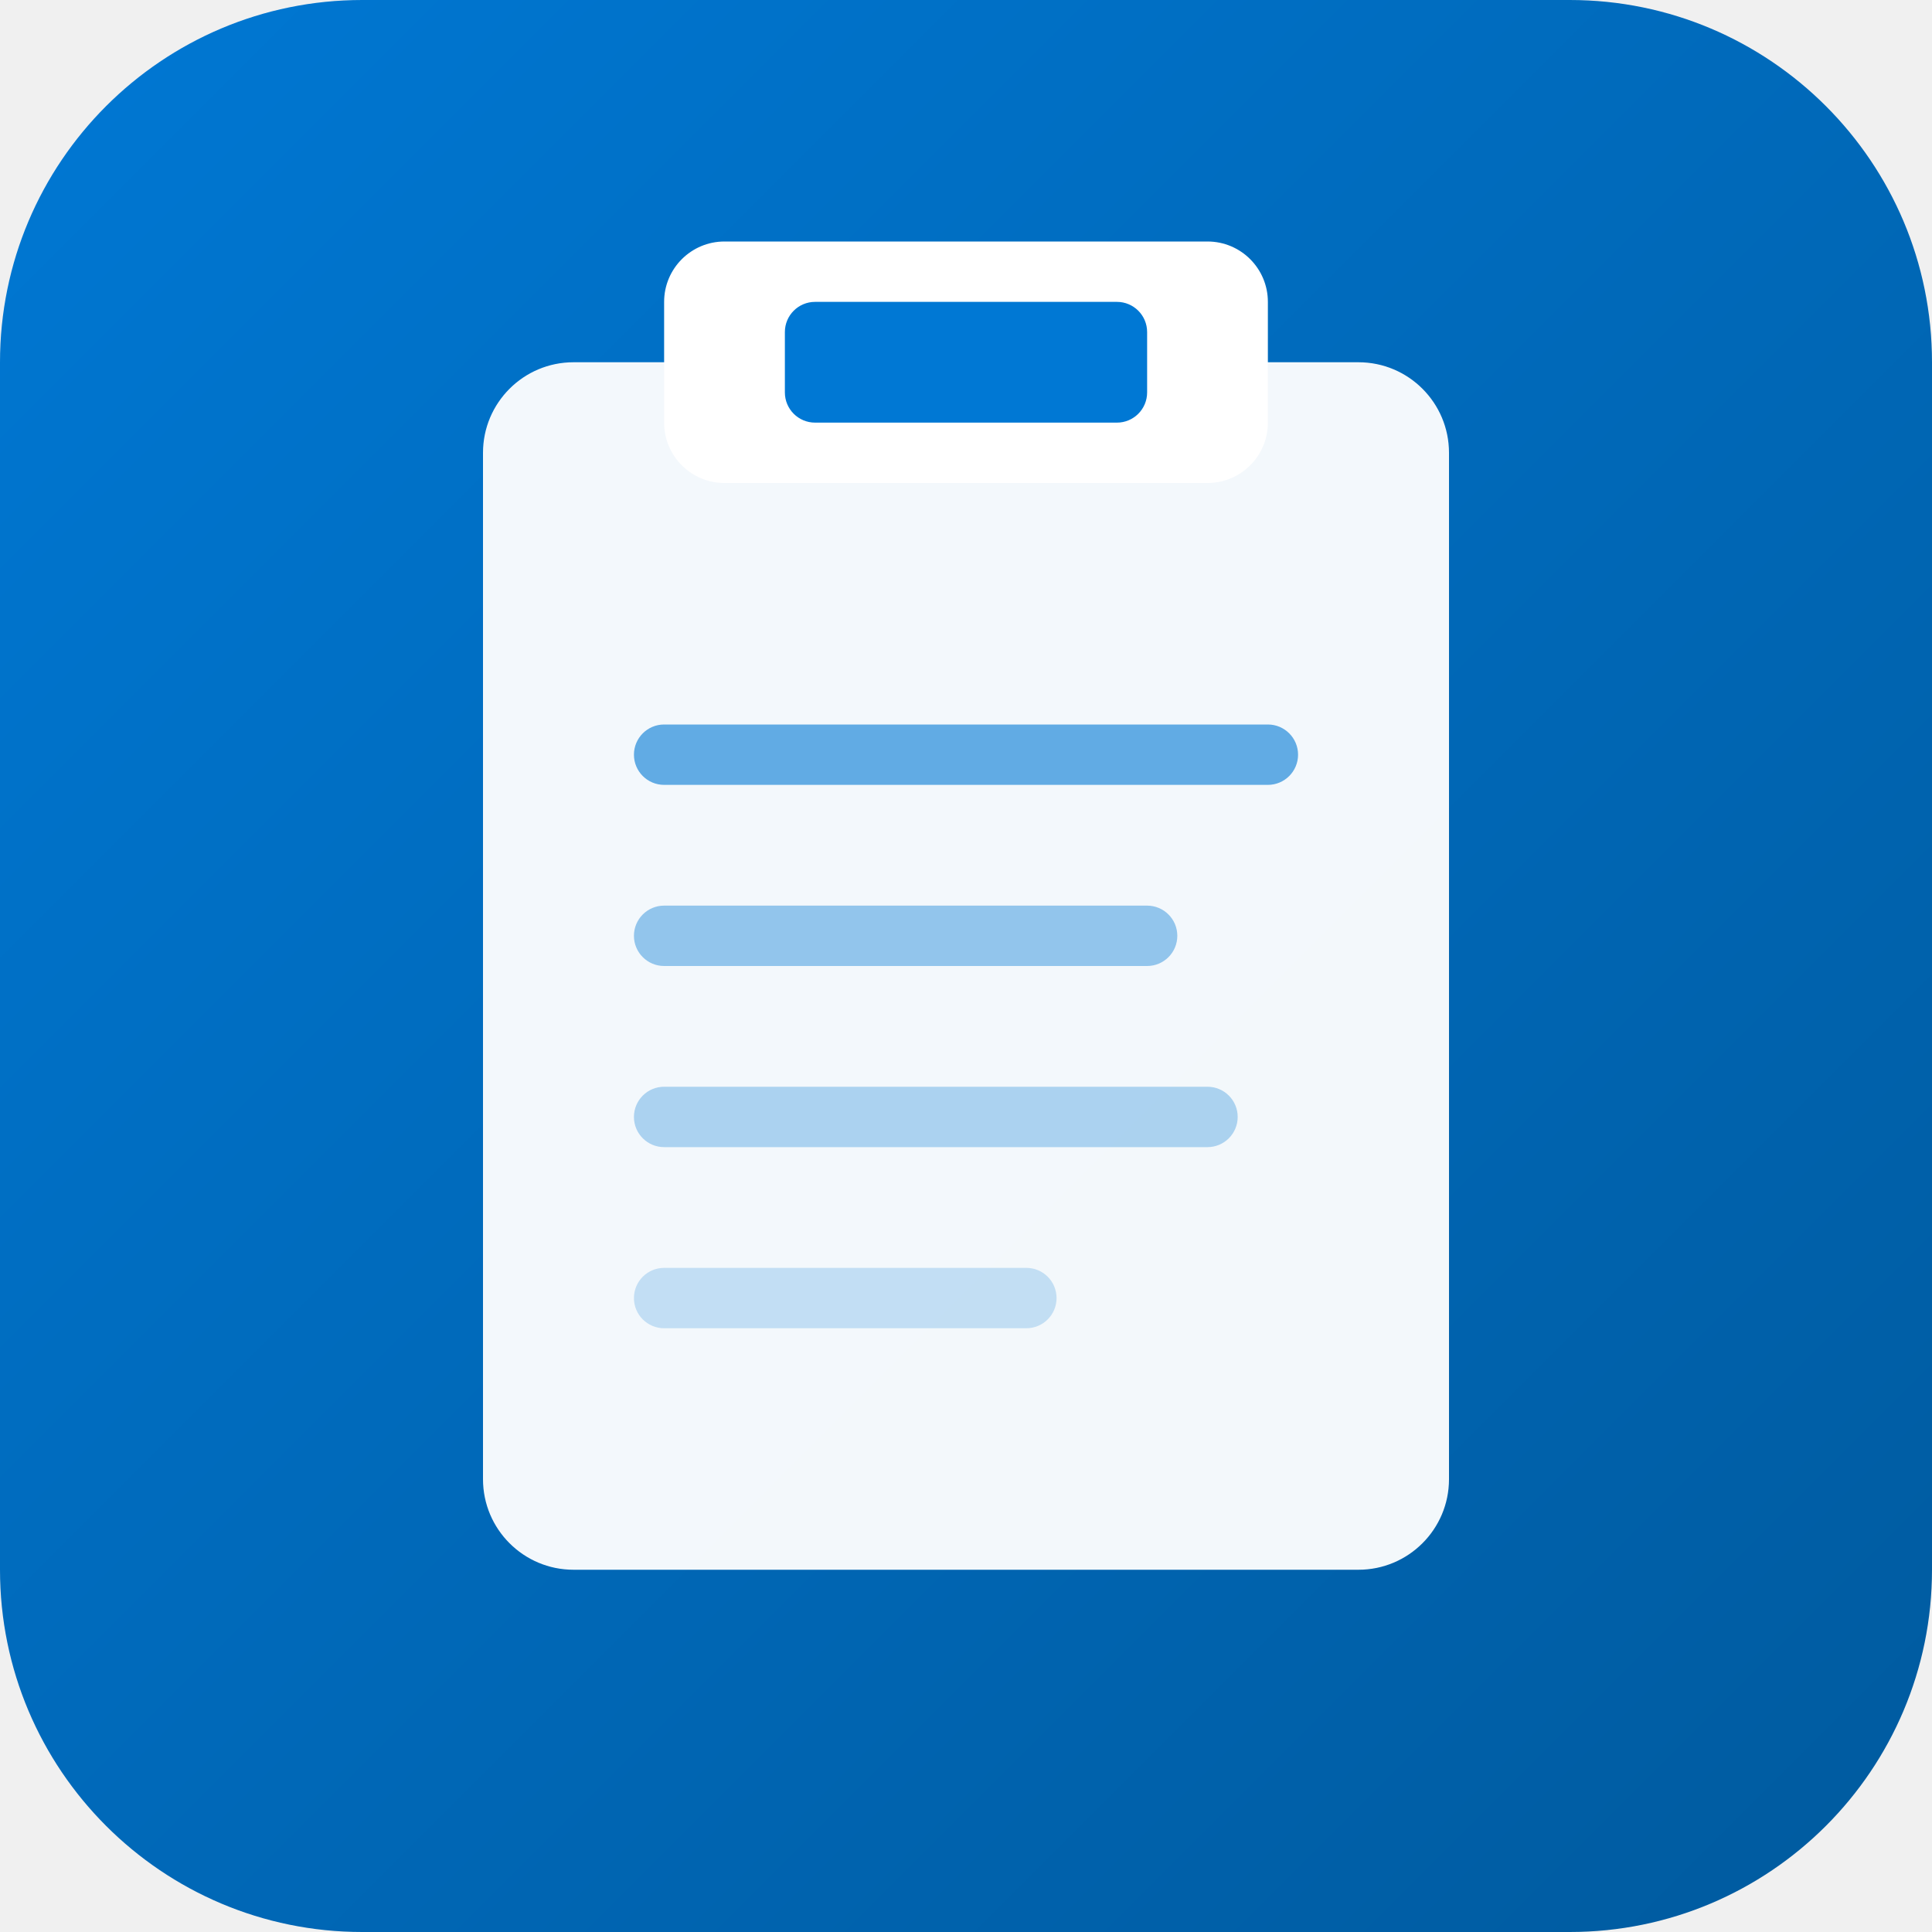
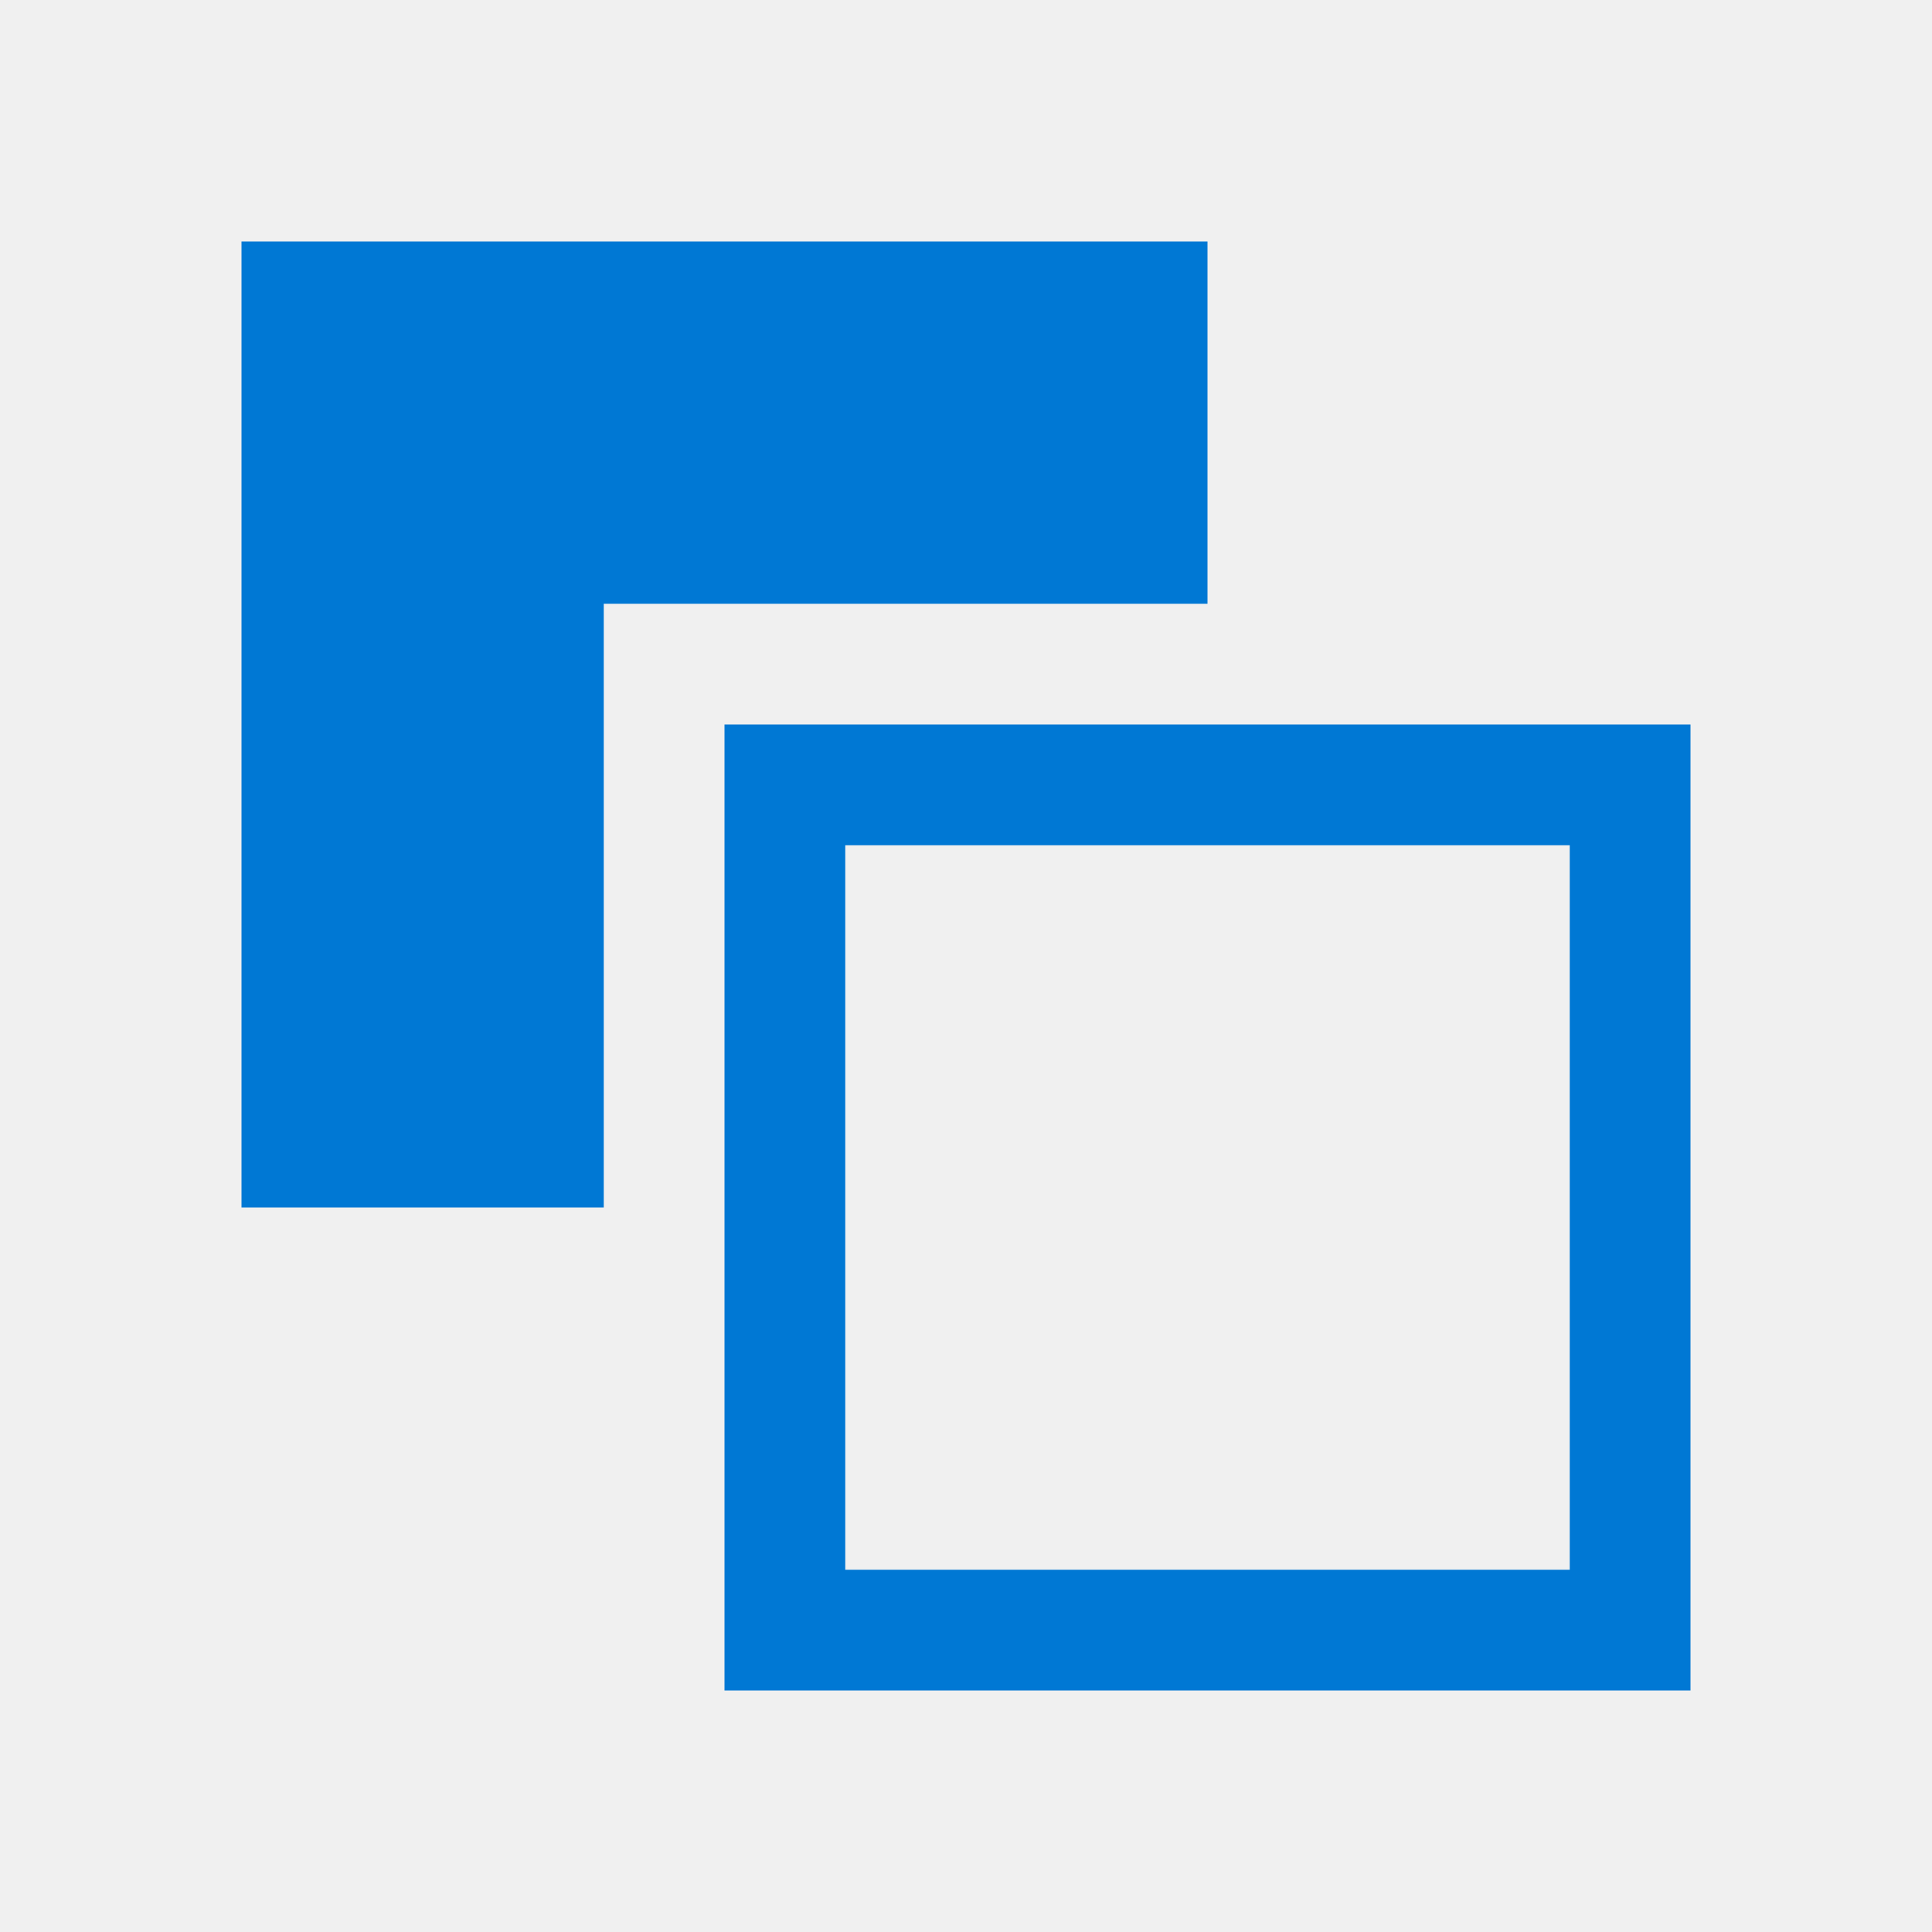
- <svg xmlns="http://www.w3.org/2000/svg" width="128" height="128" viewBox="0 0 128 128">
-   <defs>
-     <linearGradient id="bg" x1="0%" y1="0%" x2="100%" y2="100%">
-       <stop offset="0%" style="stop-color:#0078d4" />
-       <stop offset="100%" style="stop-color:#005a9e" />
-     </linearGradient>
-   </defs>
-   <rect width="128" height="128" rx="24" fill="url(#bg)" />
-   <rect x="32" y="24" width="64" height="80" rx="6" fill="white" opacity="0.95" />
-   <rect x="44" y="16" width="40" height="16" rx="4" fill="white" />
-   <rect x="52" y="20" width="24" height="8" rx="2" fill="#0078d4" />
-   <rect x="42" y="48" width="44" height="4" rx="2" fill="#0078d4" opacity="0.6" />
-   <rect x="42" y="60" width="36" height="4" rx="2" fill="#0078d4" opacity="0.4" />
-   <rect x="42" y="72" width="40" height="4" rx="2" fill="#0078d4" opacity="0.3" />
-   <rect x="42" y="84" width="28" height="4" rx="2" fill="#0078d4" opacity="0.2" />
+ <svg xmlns="http://www.w3.org/2000/svg" fill="#0078d4" height="800px" width="800px" id="Layer_1" data-name="Layer 1" viewBox="0 0 16 16">
+   <path class="cls-1" d="M5,5h5V2H2v8H5ZM6,6v8h8V6Zm7,7H7V7h6Z" />
</svg>
